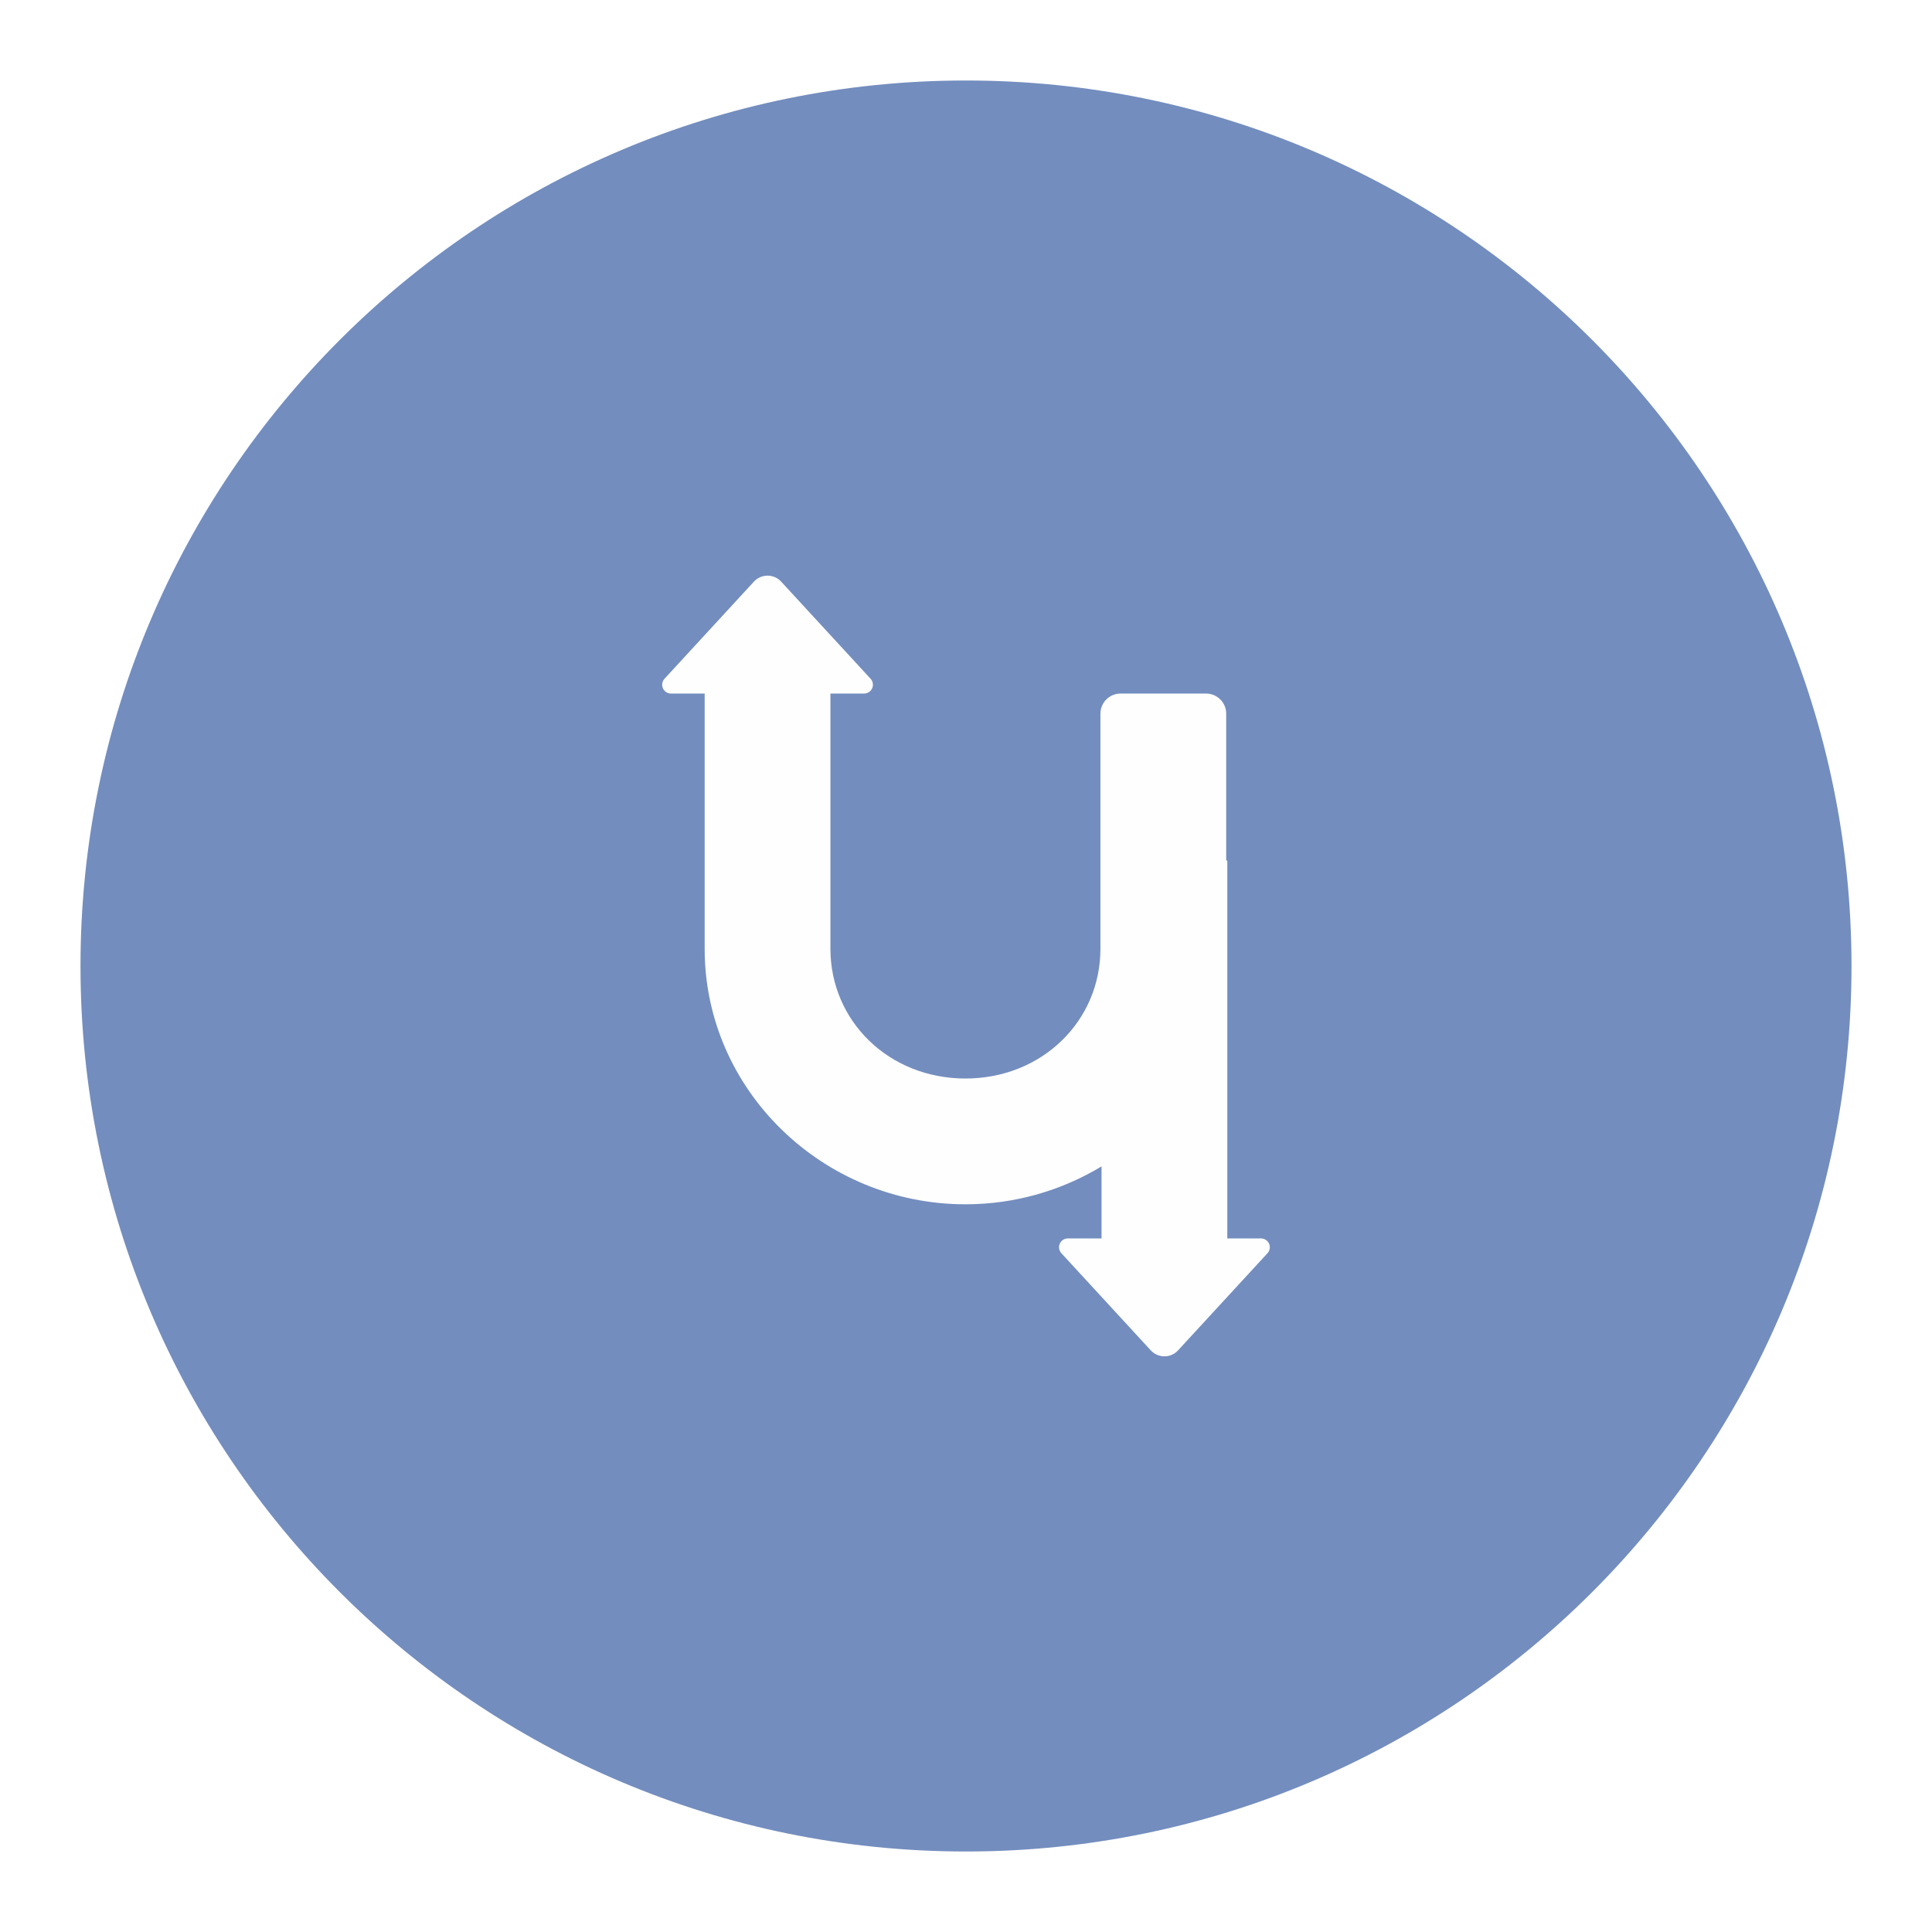
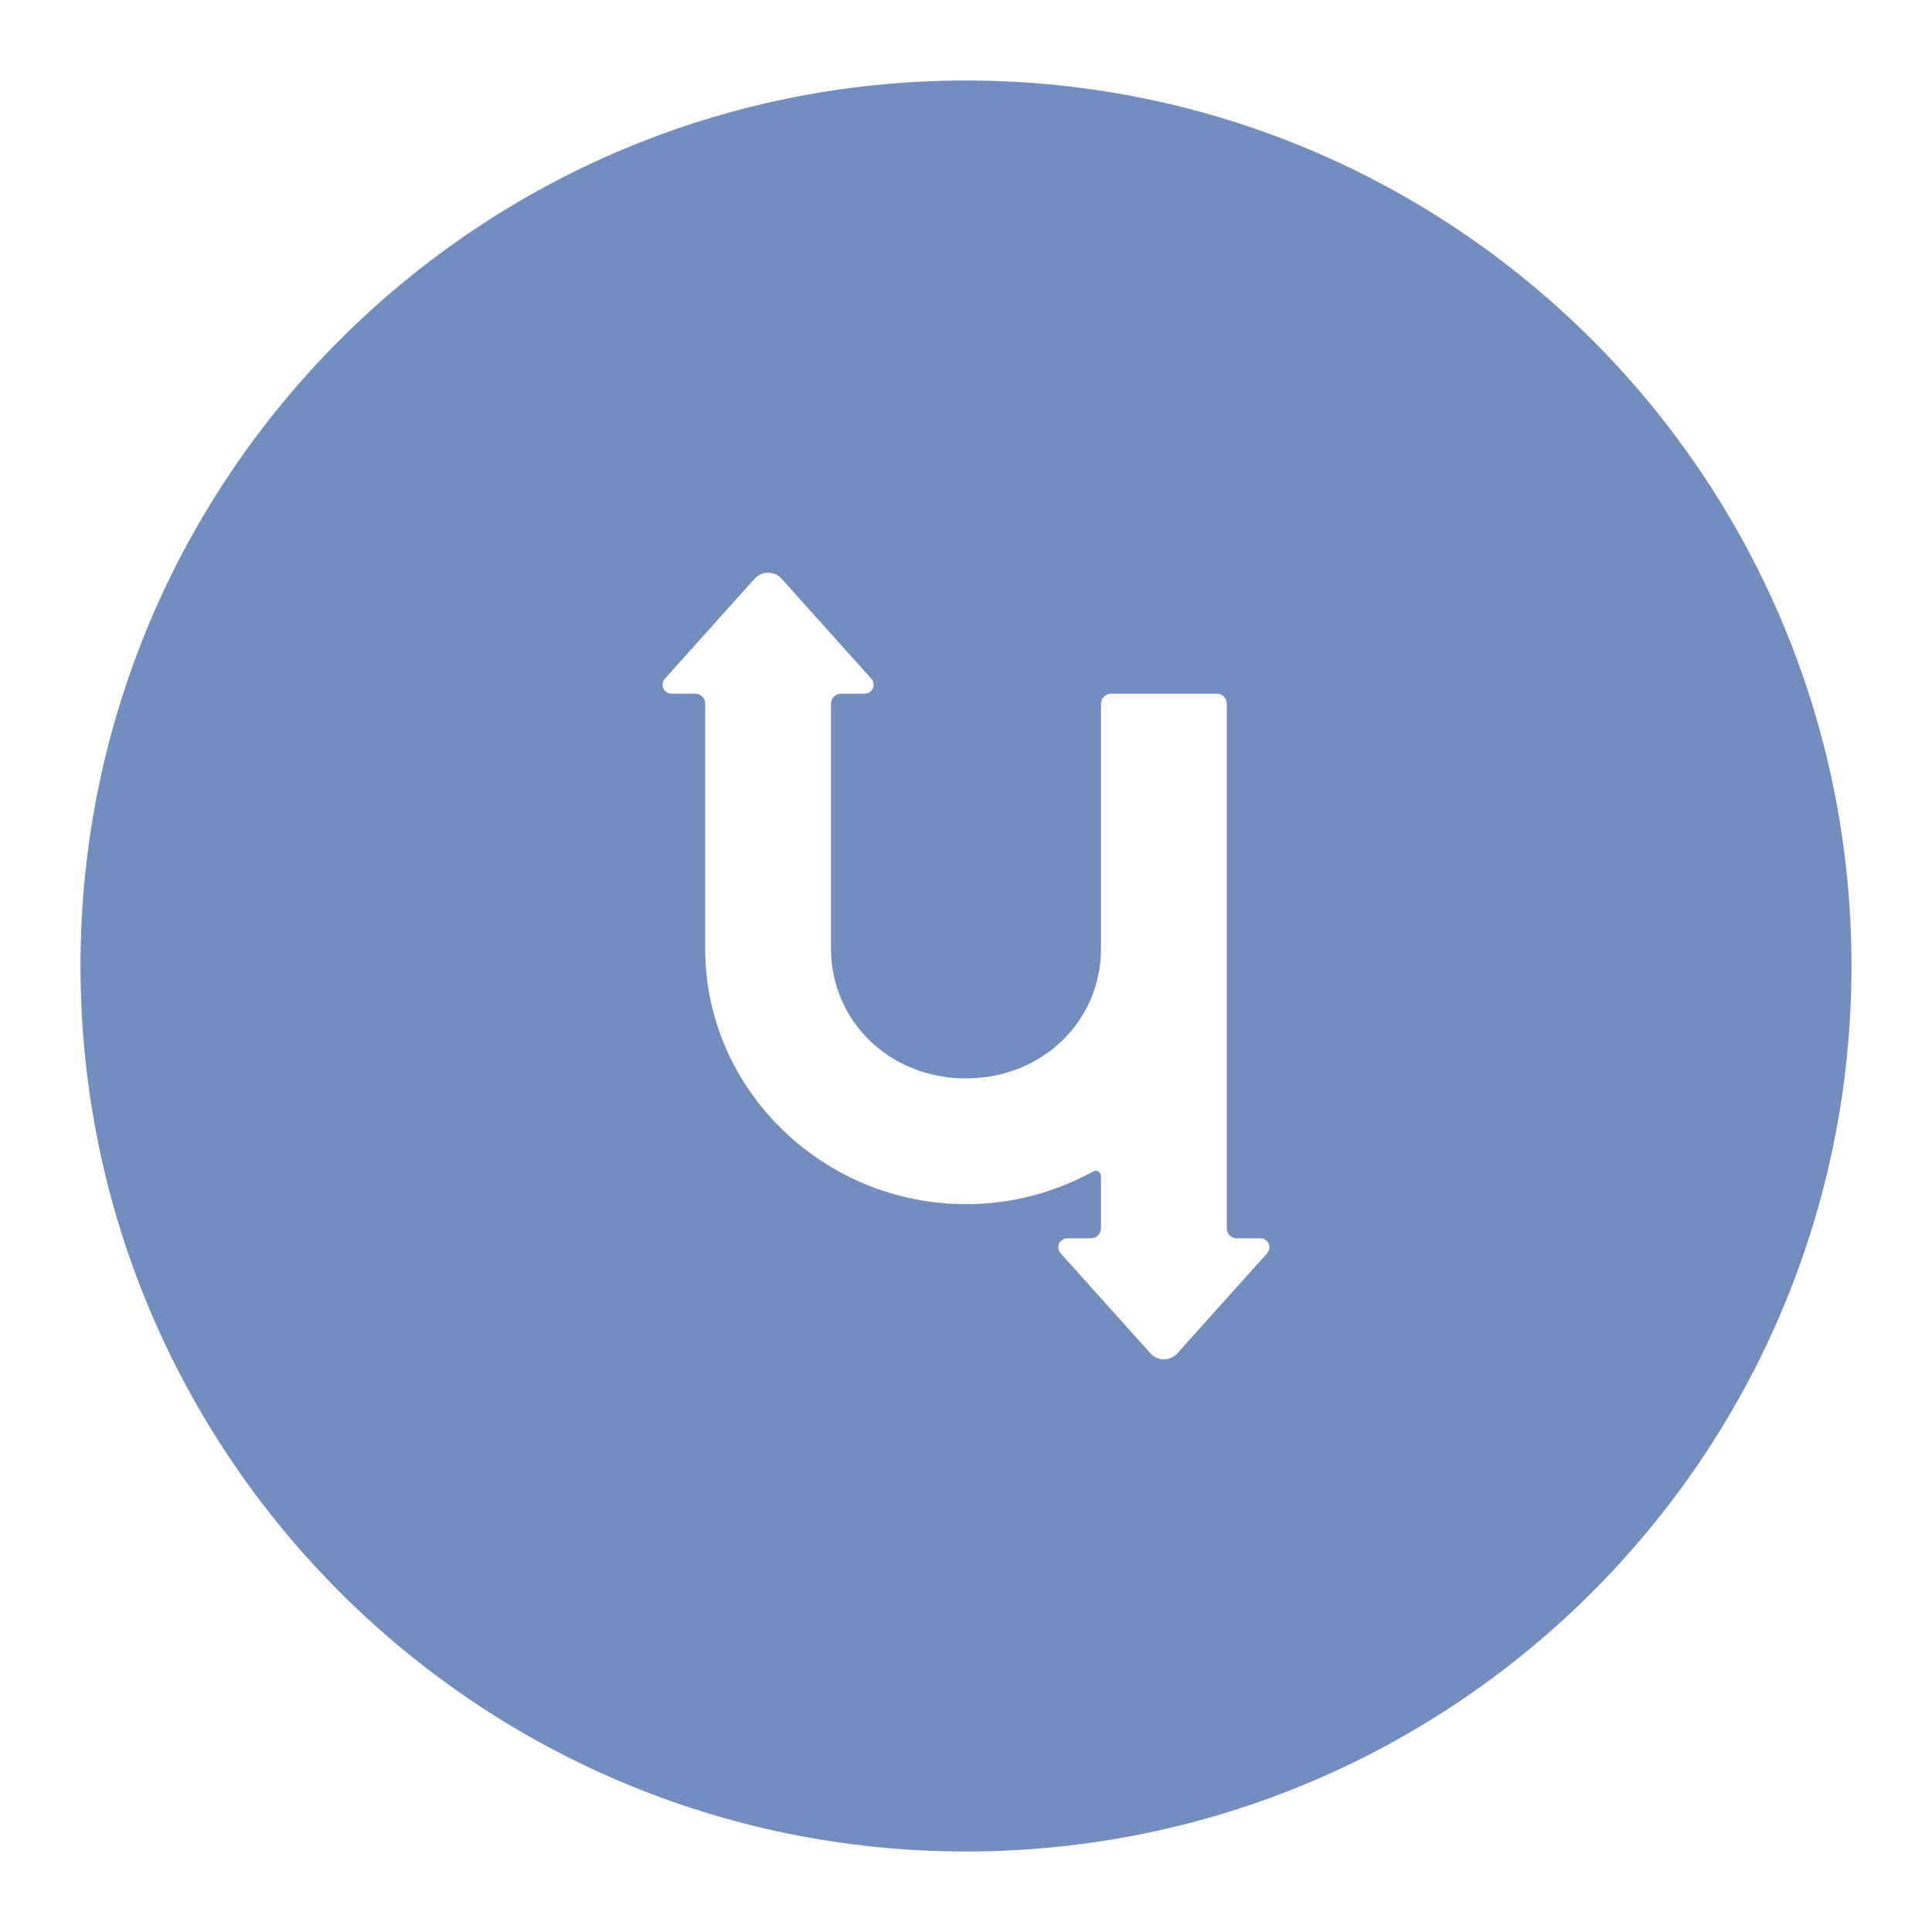
<svg xmlns="http://www.w3.org/2000/svg" width="192" height="192" viewBox="0 0 192 192" id="svg2" version="1.1">
  <defs id="defs4">
    </defs>
  <g id="layer1" transform="translate(0,-860.3622)">
-     <circle id="circle843" r="88" cy="956.362" cx="96" style="fill:#738dbe;fill-opacity:1;fill-rule:evenodd;stroke:none" />
-     <path id="path893" style="color:#000000;font-style:normal;font-variant:normal;font-weight:normal;font-stretch:normal;font-size:medium;line-height:normal;font-family:sans-serif;font-variant-ligatures:normal;font-variant-position:normal;font-variant-caps:normal;font-variant-numeric:normal;font-variant-alternates:normal;font-variant-east-asian:normal;font-feature-settings:normal;font-variation-settings:normal;text-indent:0;text-align:start;text-decoration:none;text-decoration-line:none;text-decoration-style:solid;text-decoration-color:#000000;letter-spacing:normal;word-spacing:normal;text-transform:none;writing-mode:lr-tb;direction:ltr;text-orientation:mixed;dominant-baseline:auto;baseline-shift:baseline;text-anchor:start;white-space:normal;shape-padding:0;shape-margin:0;inline-size:0;clip-rule:nonzero;display:inline;overflow:visible;visibility:visible;opacity:1;isolation:auto;mix-blend-mode:normal;color-interpolation:sRGB;color-interpolation-filters:linearRGB;solid-color:#000000;solid-opacity:1;vector-effect:none;fill:#fefefe;fill-opacity:1;fill-rule:nonzero;stroke:none;stroke-width:12.5;stroke-linecap:round;stroke-linejoin:round;stroke-miterlimit:4;stroke-dasharray:none;stroke-dashoffset:0;stroke-opacity:1;paint-order:markers fill stroke;color-rendering:auto;image-rendering:auto;shape-rendering:auto;text-rendering:auto;enable-background:accumulate;stop-color:#000000;stop-opacity:1" d="m 74.924,918.164 -8.887,9.653 a 0.877,0.877 66.316 0 0 0.645,1.471 h 3.346 v 25.365 c 0,14.051 11.756,25.391 25.916,25.391 4.932,0 9.572,-1.379 13.525,-3.766 v 7.158 h -3.346 a 0.877,0.877 113.684 0 0 -0.645,1.471 l 8.886,9.653 a 1.841,1.841 0.002 0 0 2.709,1.2e-4 l 8.888,-9.653 a 0.877,0.877 66.319 0 0 -0.645,-1.471 h -3.348 v -37.555 h -0.109 l 0,-14.594 a 2,2 45 0 0 -2,-2 h -8.5 a 2,2 135 0 0 -2,2 v 23.365 c 0,7.158 -5.787,12.891 -13.416,12.891 -7.629,0 -13.416,-5.732 -13.416,-12.891 v -25.365 l 3.346,0 a 0.877,0.877 113.684 0 0 0.645,-1.471 l -8.887,-9.653 a 1.841,1.841 180 0 0 -2.709,0 z" />
+     <circle id="circle950" r="88" cy="956.362" cx="96" style="fill:#738dbe;fill-opacity:1;fill-rule:evenodd;stroke:none" />
+     <path id="path960" style="color:#000000;font-style:normal;font-variant:normal;font-weight:normal;font-stretch:normal;font-size:medium;line-height:normal;font-family:sans-serif;font-variant-ligatures:normal;font-variant-position:normal;font-variant-caps:normal;font-variant-numeric:normal;font-variant-alternates:normal;font-variant-east-asian:normal;font-feature-settings:normal;font-variation-settings:normal;text-indent:0;text-align:start;text-decoration:none;text-decoration-line:none;text-decoration-style:solid;text-decoration-color:#000000;letter-spacing:normal;word-spacing:normal;text-transform:none;writing-mode:lr-tb;direction:ltr;text-orientation:mixed;dominant-baseline:auto;baseline-shift:baseline;text-anchor:start;white-space:normal;shape-padding:0;shape-margin:0;inline-size:0;clip-rule:nonzero;display:inline;overflow:visible;visibility:visible;opacity:1;isolation:auto;mix-blend-mode:normal;color-interpolation:sRGB;color-interpolation-filters:linearRGB;solid-color:#000000;solid-opacity:1;vector-effect:none;fill:#fefefe;fill-opacity:1;fill-rule:nonzero;stroke:none;stroke-width:12.5;stroke-linecap:round;stroke-linejoin:round;stroke-miterlimit:4;stroke-dasharray:none;stroke-dashoffset:0;stroke-opacity:1;paint-order:markers fill stroke;color-rendering:auto;image-rendering:auto;shape-rendering:auto;text-rendering:auto;enable-background:accumulate;stop-color:#000000;stop-opacity:1" d="m 74.998,917.869 -8.924,9.943 a 0.892,0.892 65.954 0 0 0.664,1.488 h 2.346 a 1,1 45 0 1 1,1 v 24.34 c 0,14.051 11.756,25.391 25.916,25.391 4.531,0 8.816,-1.162 12.548,-3.201 0.485,-0.265 0.868,-0.048 0.868,0.504 v 5.09 a 1,1 135 0 1 -1,1 h -2.346 a 0.892,0.892 114.046 0 0 -0.664,1.488 l 8.924,9.943 a 1.795,1.795 0 0 0 2.672,0 l 8.924,-9.943 a 0.892,0.892 65.954 0 0 -0.664,-1.488 h -2.346 a 1,1 45 0 1 -1,-1 l 0,-27.783 v -12.209 -12.131 a 1,1 45 0 0 -1,-1 h -10.5 a 1,1 135 0 0 -1,1 v 12.131 12.209 c 0,7.158 -5.787,12.891 -13.416,12.891 -7.629,0 -13.416,-5.732 -13.416,-12.891 v -24.34 a 1,1 135 0 1 1,-1 h 2.346 a 0.892,0.892 114.046 0 0 0.664,-1.488 l -8.924,-9.943 a 1.795,1.795 1.2280934e-5 0 0 -2.672,0 z" />
  </g>
</svg>
